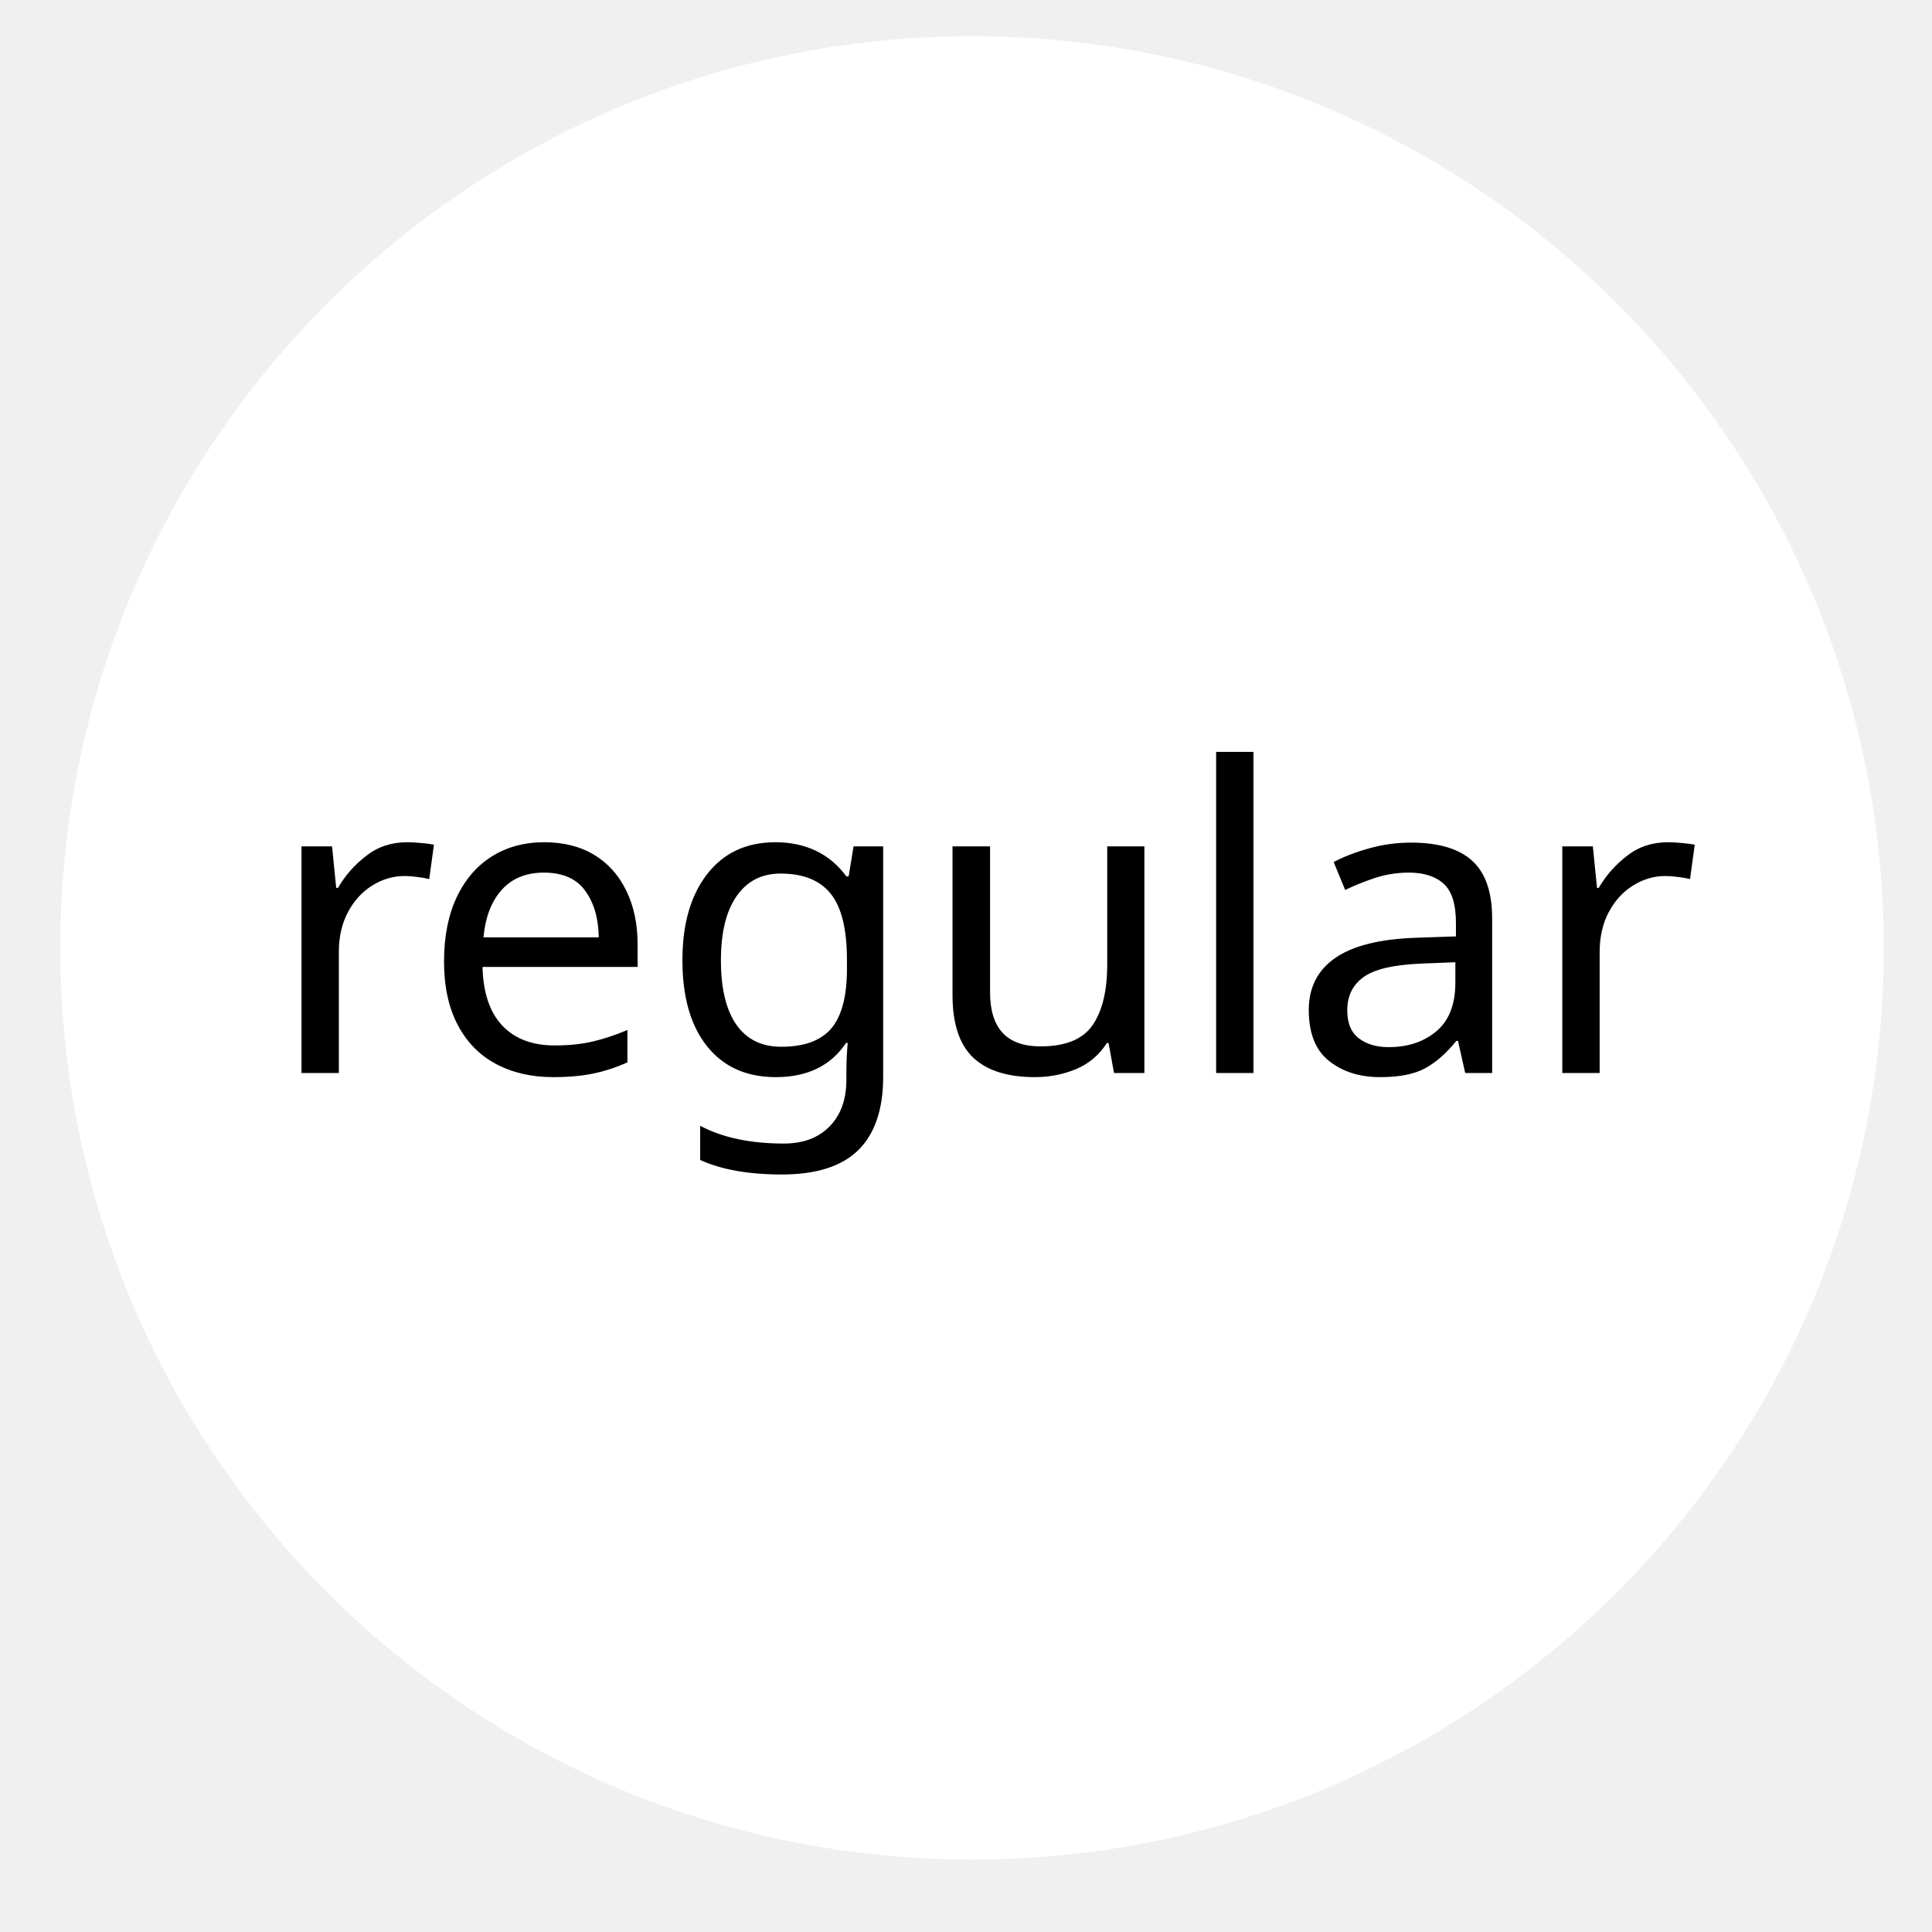
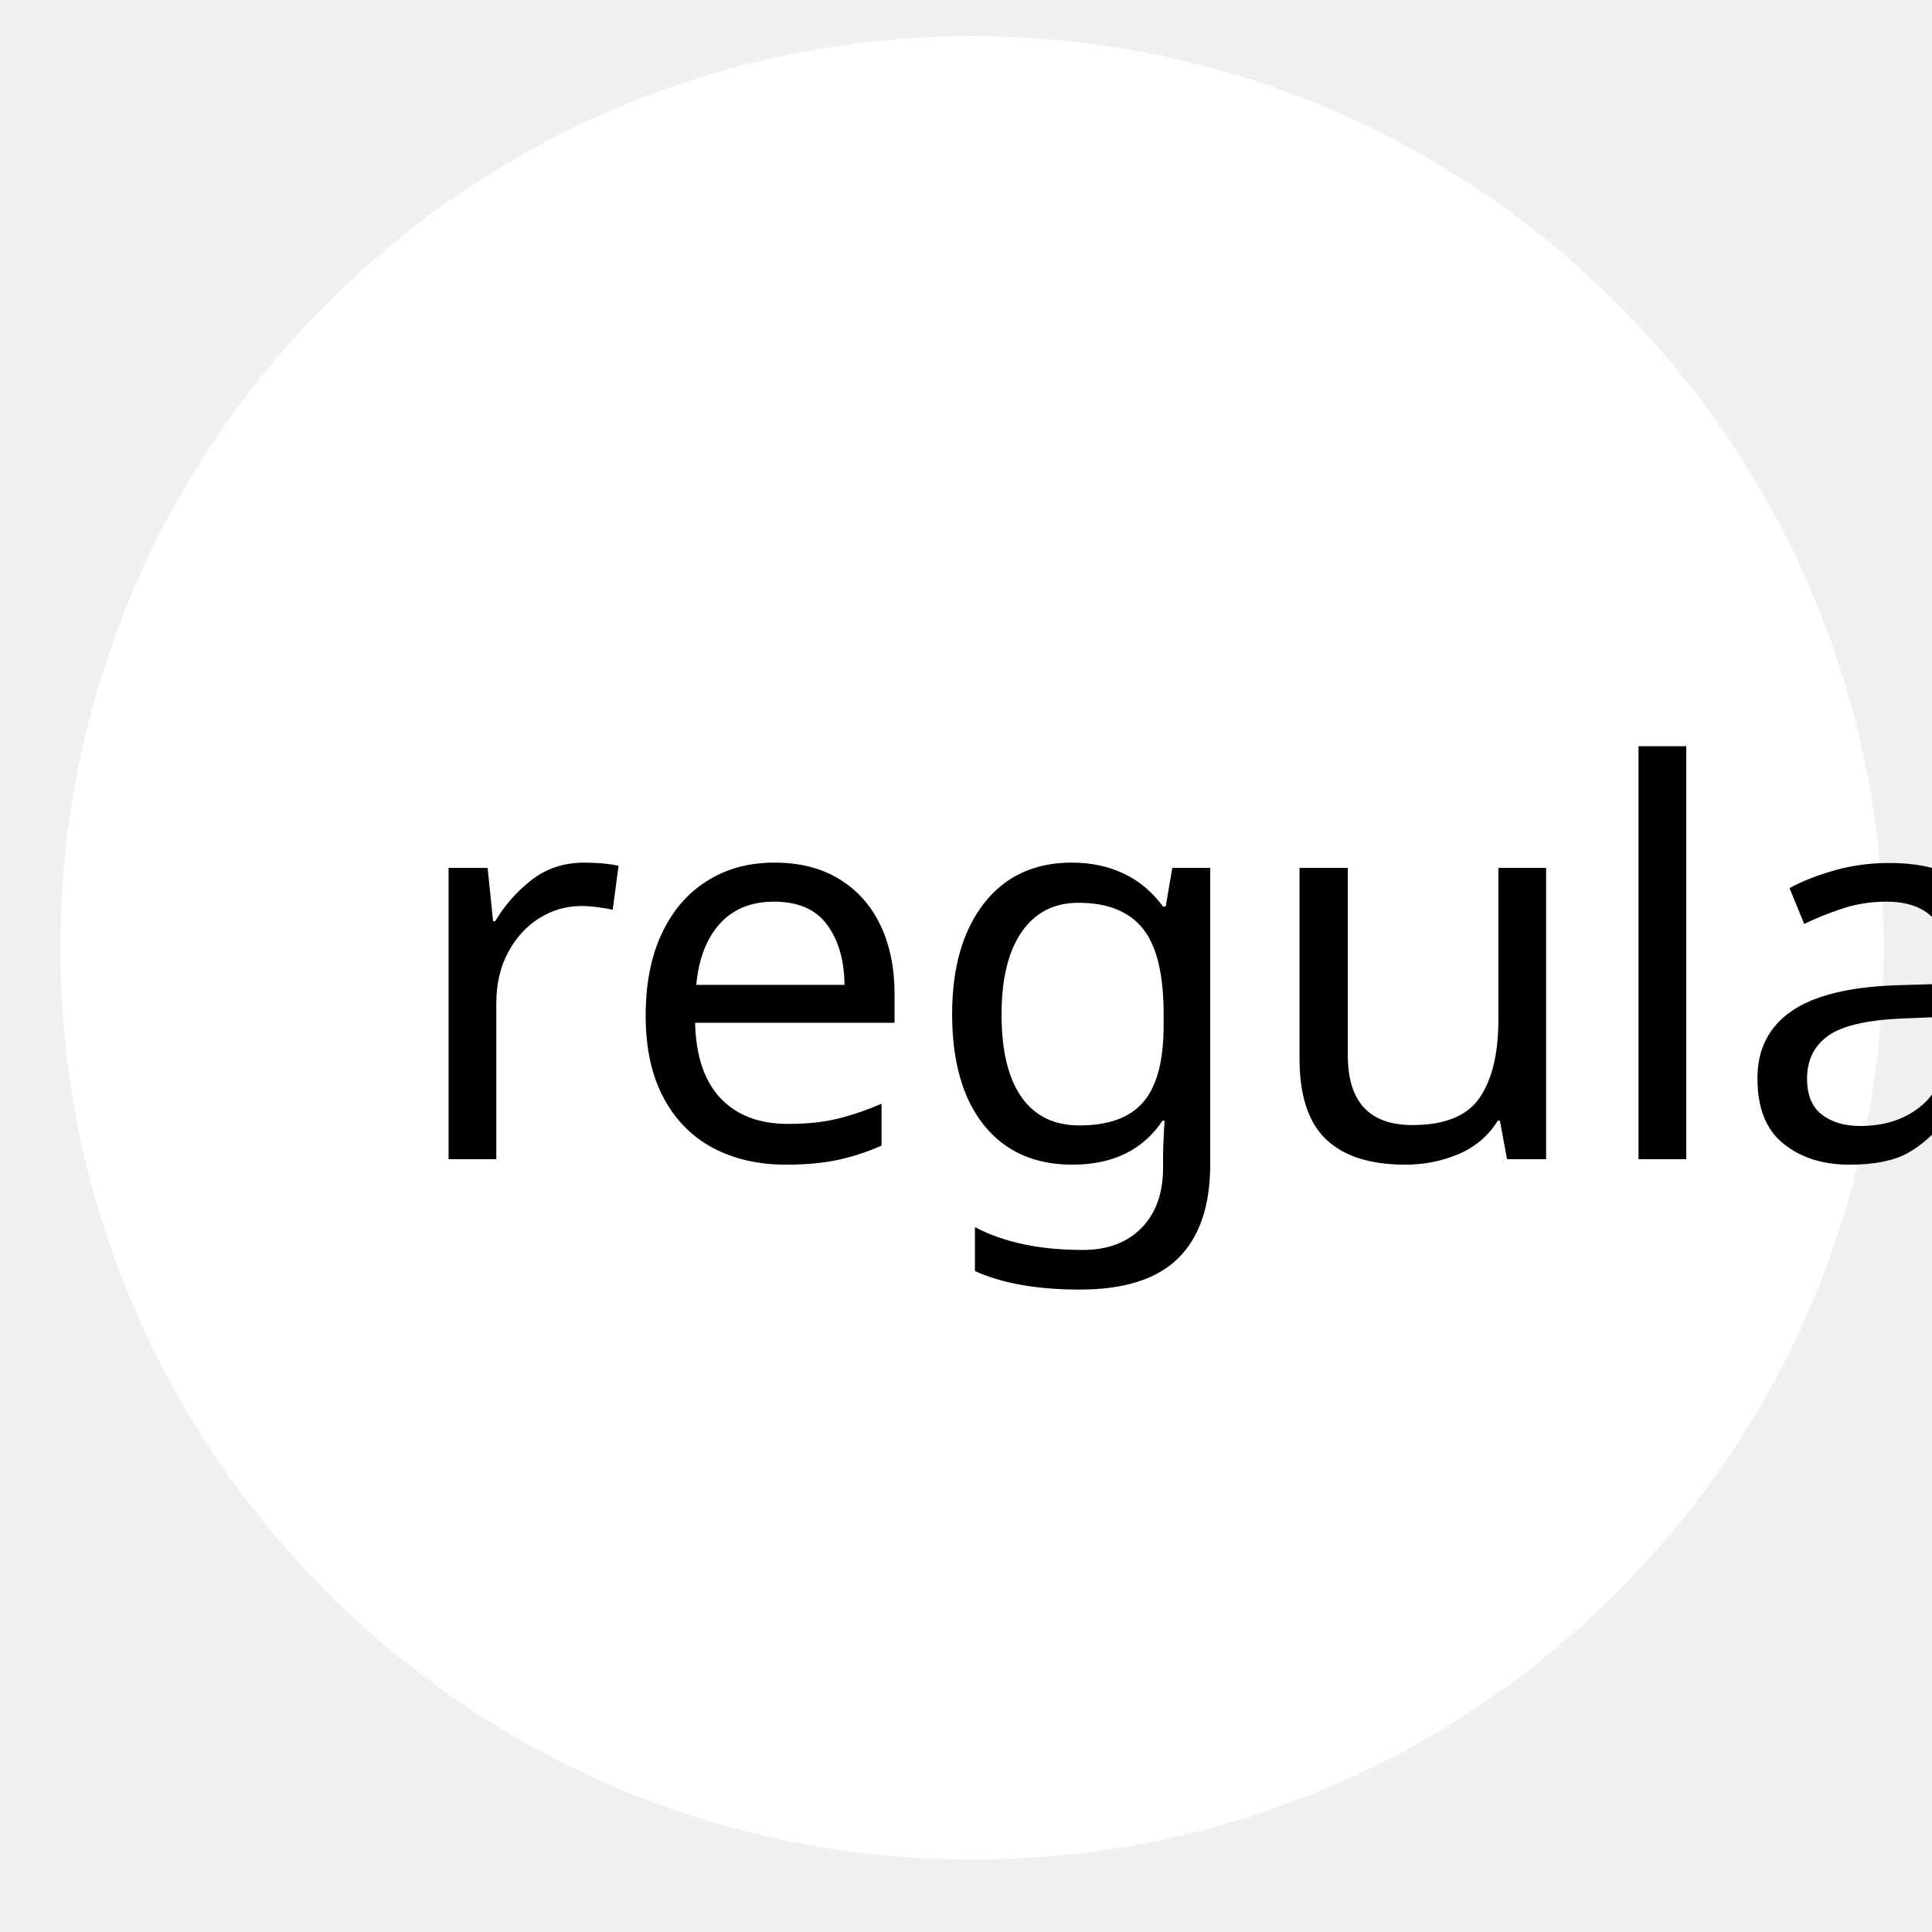
- <svg xmlns="http://www.w3.org/2000/svg" id="Layer_1" data-name="Layer 1" viewBox="0 0 160 160">
+ <svg xmlns="http://www.w3.org/2000/svg" id="a" viewBox="0 0 160 160">
  <defs>
-     <style>.cls-1{fill:#fff;}.cls-2{font-size:35px;font-family:Futura-Medium, Futura;font-weight:500;}.cls-3{letter-spacing:-0.01em;}</style>
+     <style>.b{fill:#fff;}.c{font-family:Atrament-Regular, Atrament;font-size:45px;}</style>
  </defs>
-   <circle class="cls-1" cx="80.5" cy="78.5" r="75.5" />
-   <text class="cls-2" transform="translate(22 88.86)">
-     <tspan class="cls-3">r</tspan>
-     <tspan x="12.85" y="0">egular</tspan>
+   <circle class="b" cx="80.5" cy="78.5" r="75.5" />
+   <text class="c" transform="translate(33.32 96)">
+     <tspan x="0" y="0">regular</tspan>
  </text>
</svg>
